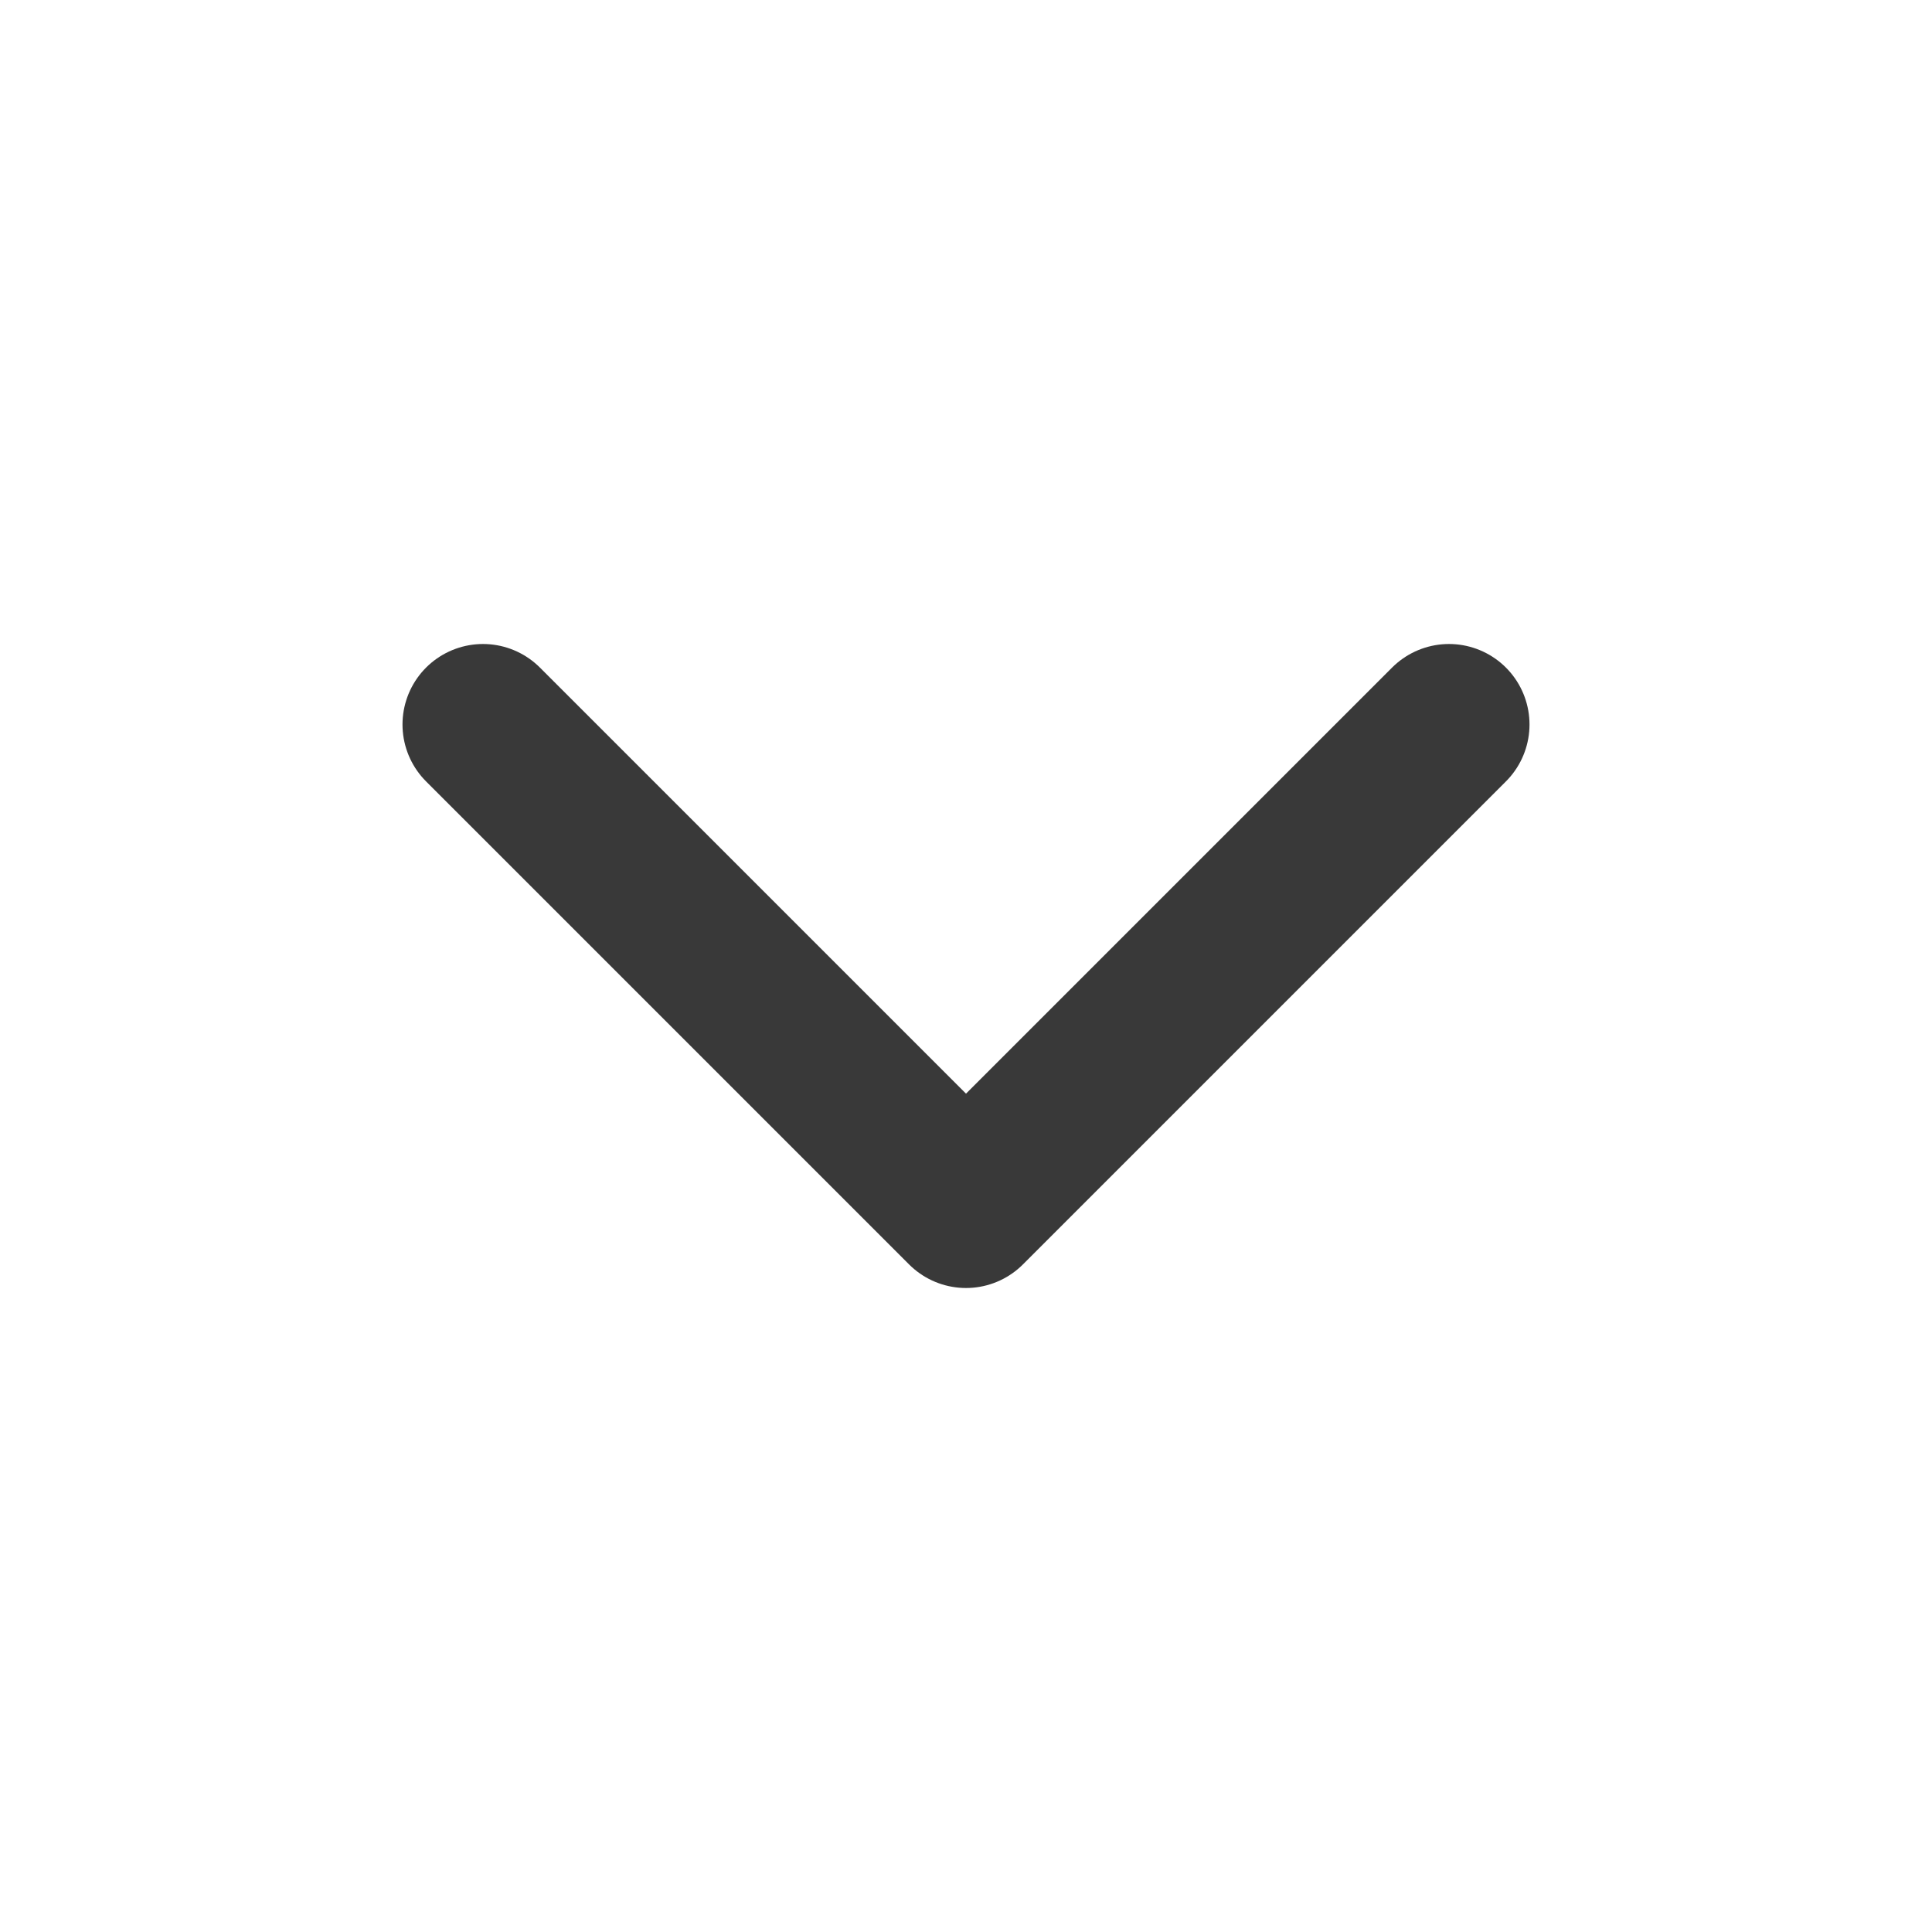
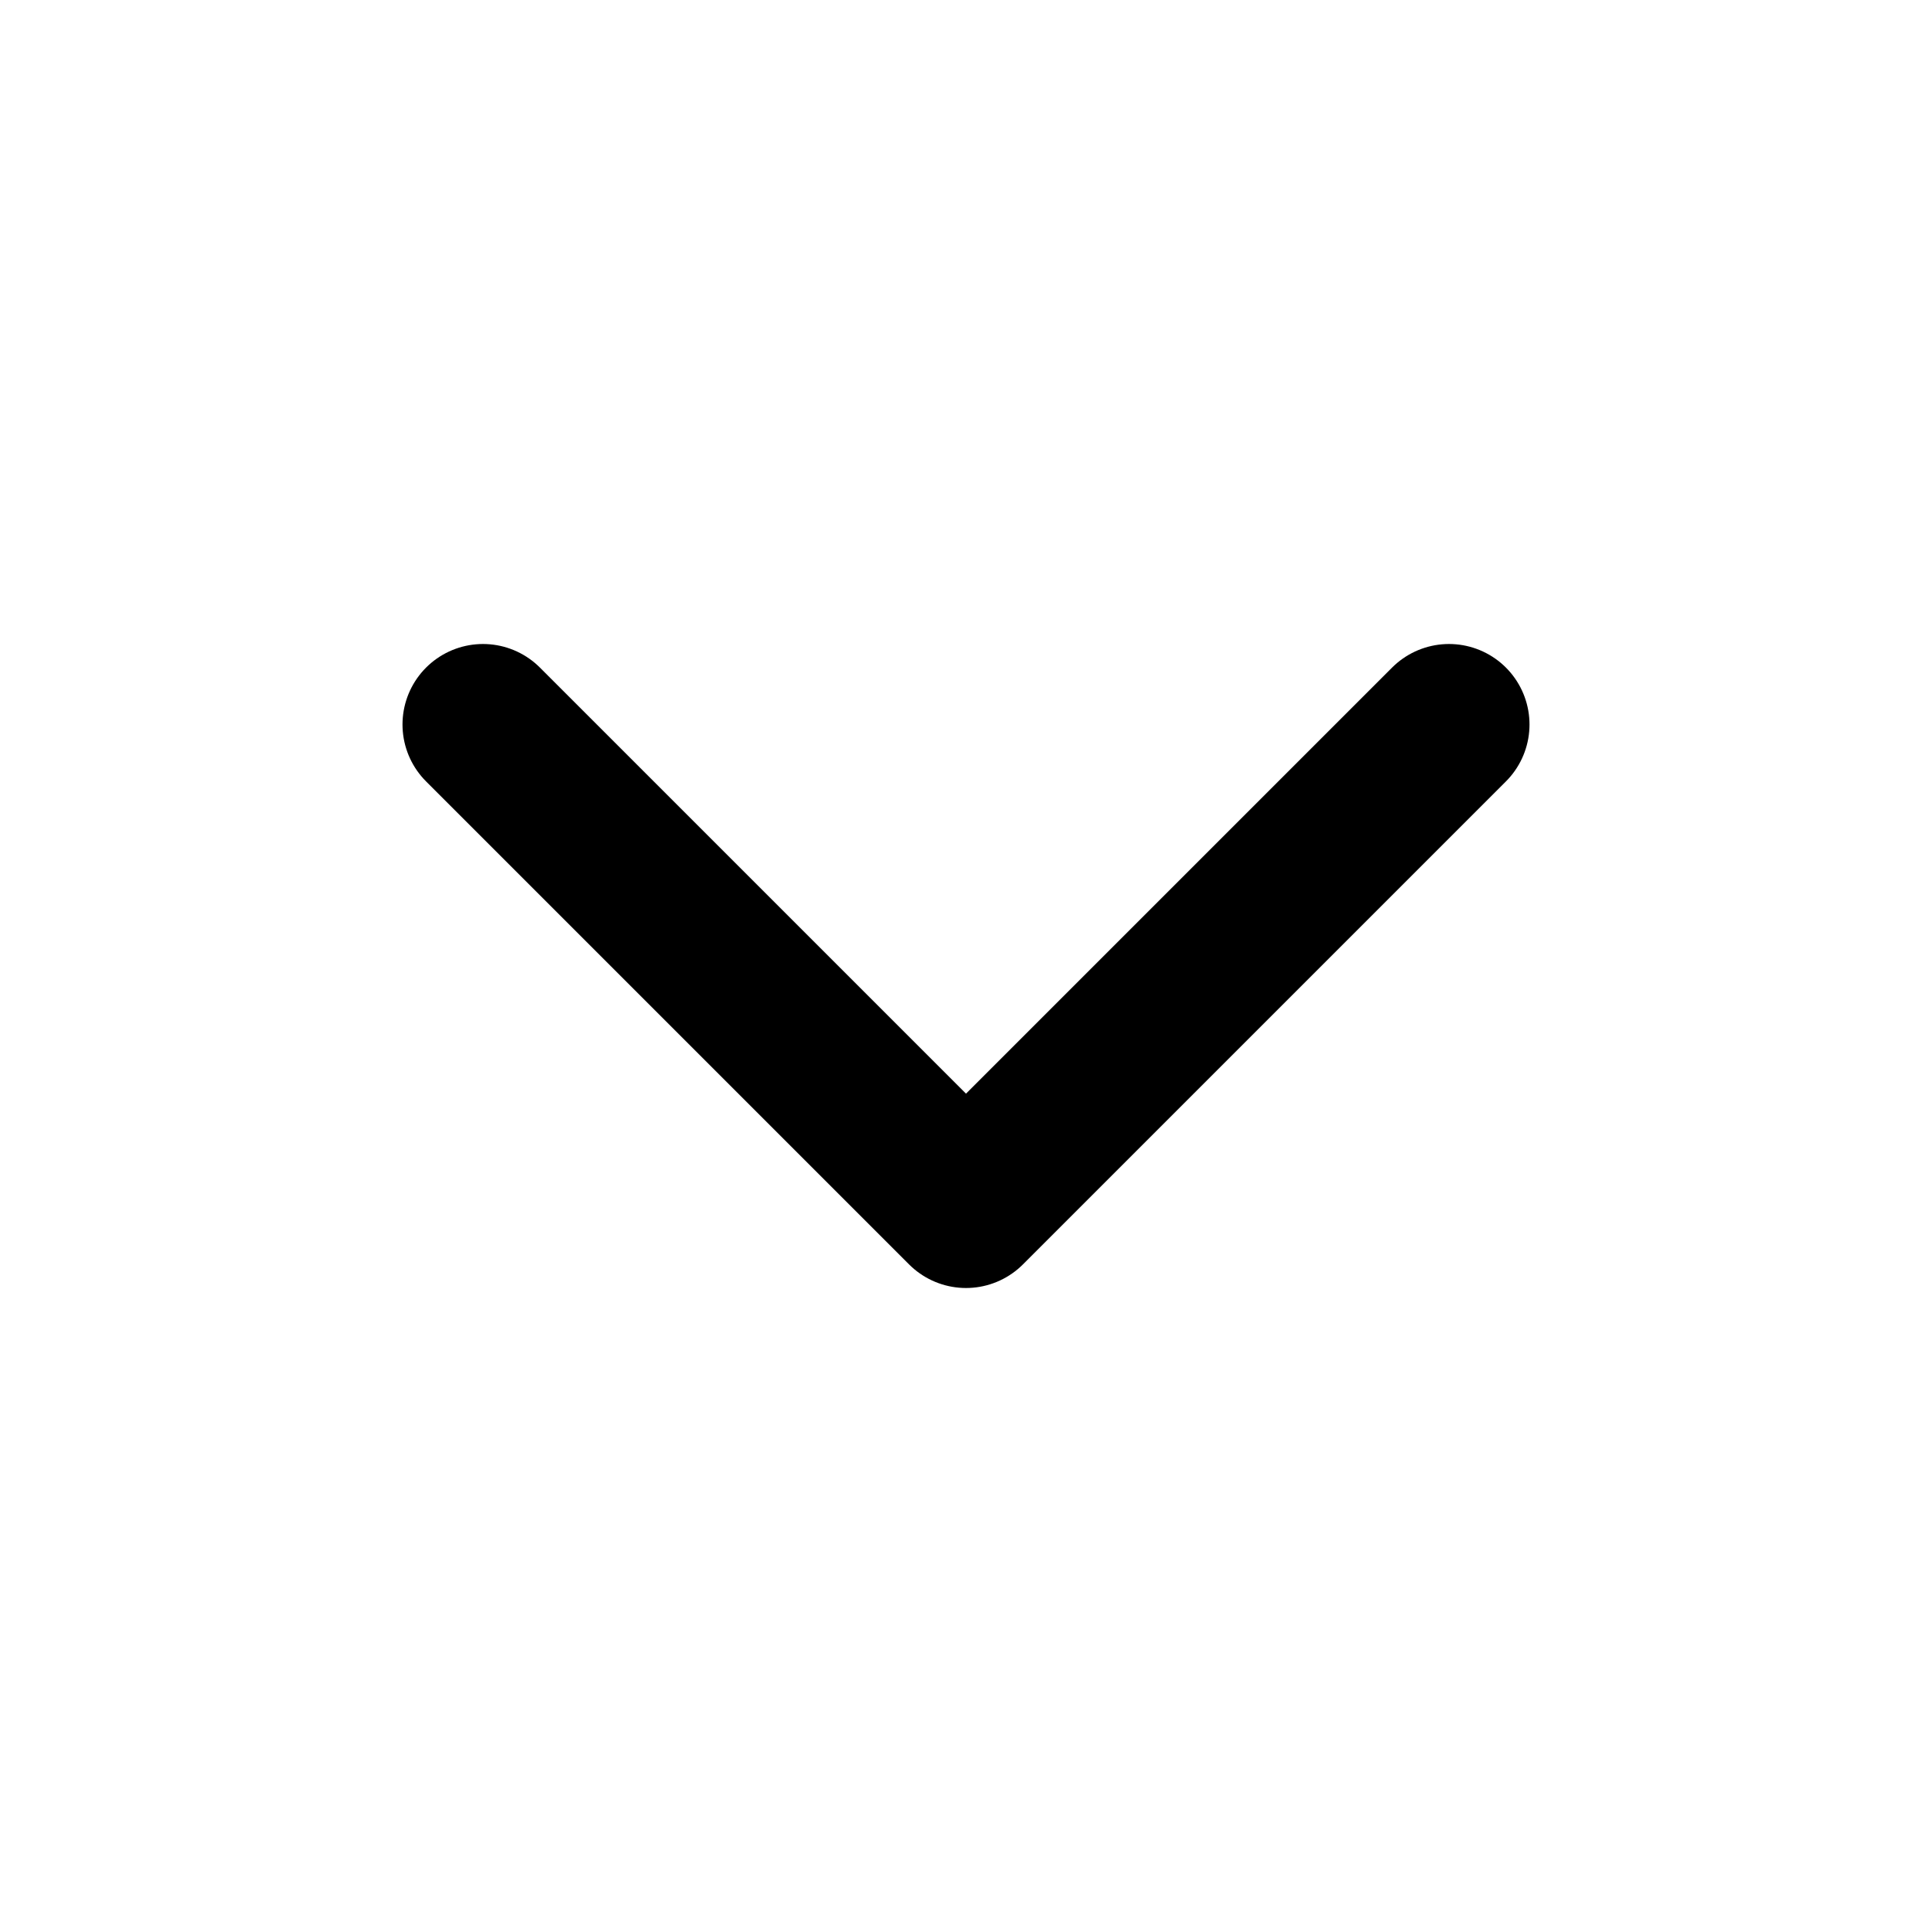
<svg xmlns="http://www.w3.org/2000/svg" width="24" height="24" viewBox="0 0 24 24" fill="none">
-   <path d="M6 9L12 15L18 9" stroke="#393939" stroke-width="2" stroke-linecap="round" stroke-linejoin="round" />
+   <path d="M6 9L12 15L18 9" stroke="currentColor" stroke-width="2" stroke-linecap="round" stroke-linejoin="round" />
</svg>
